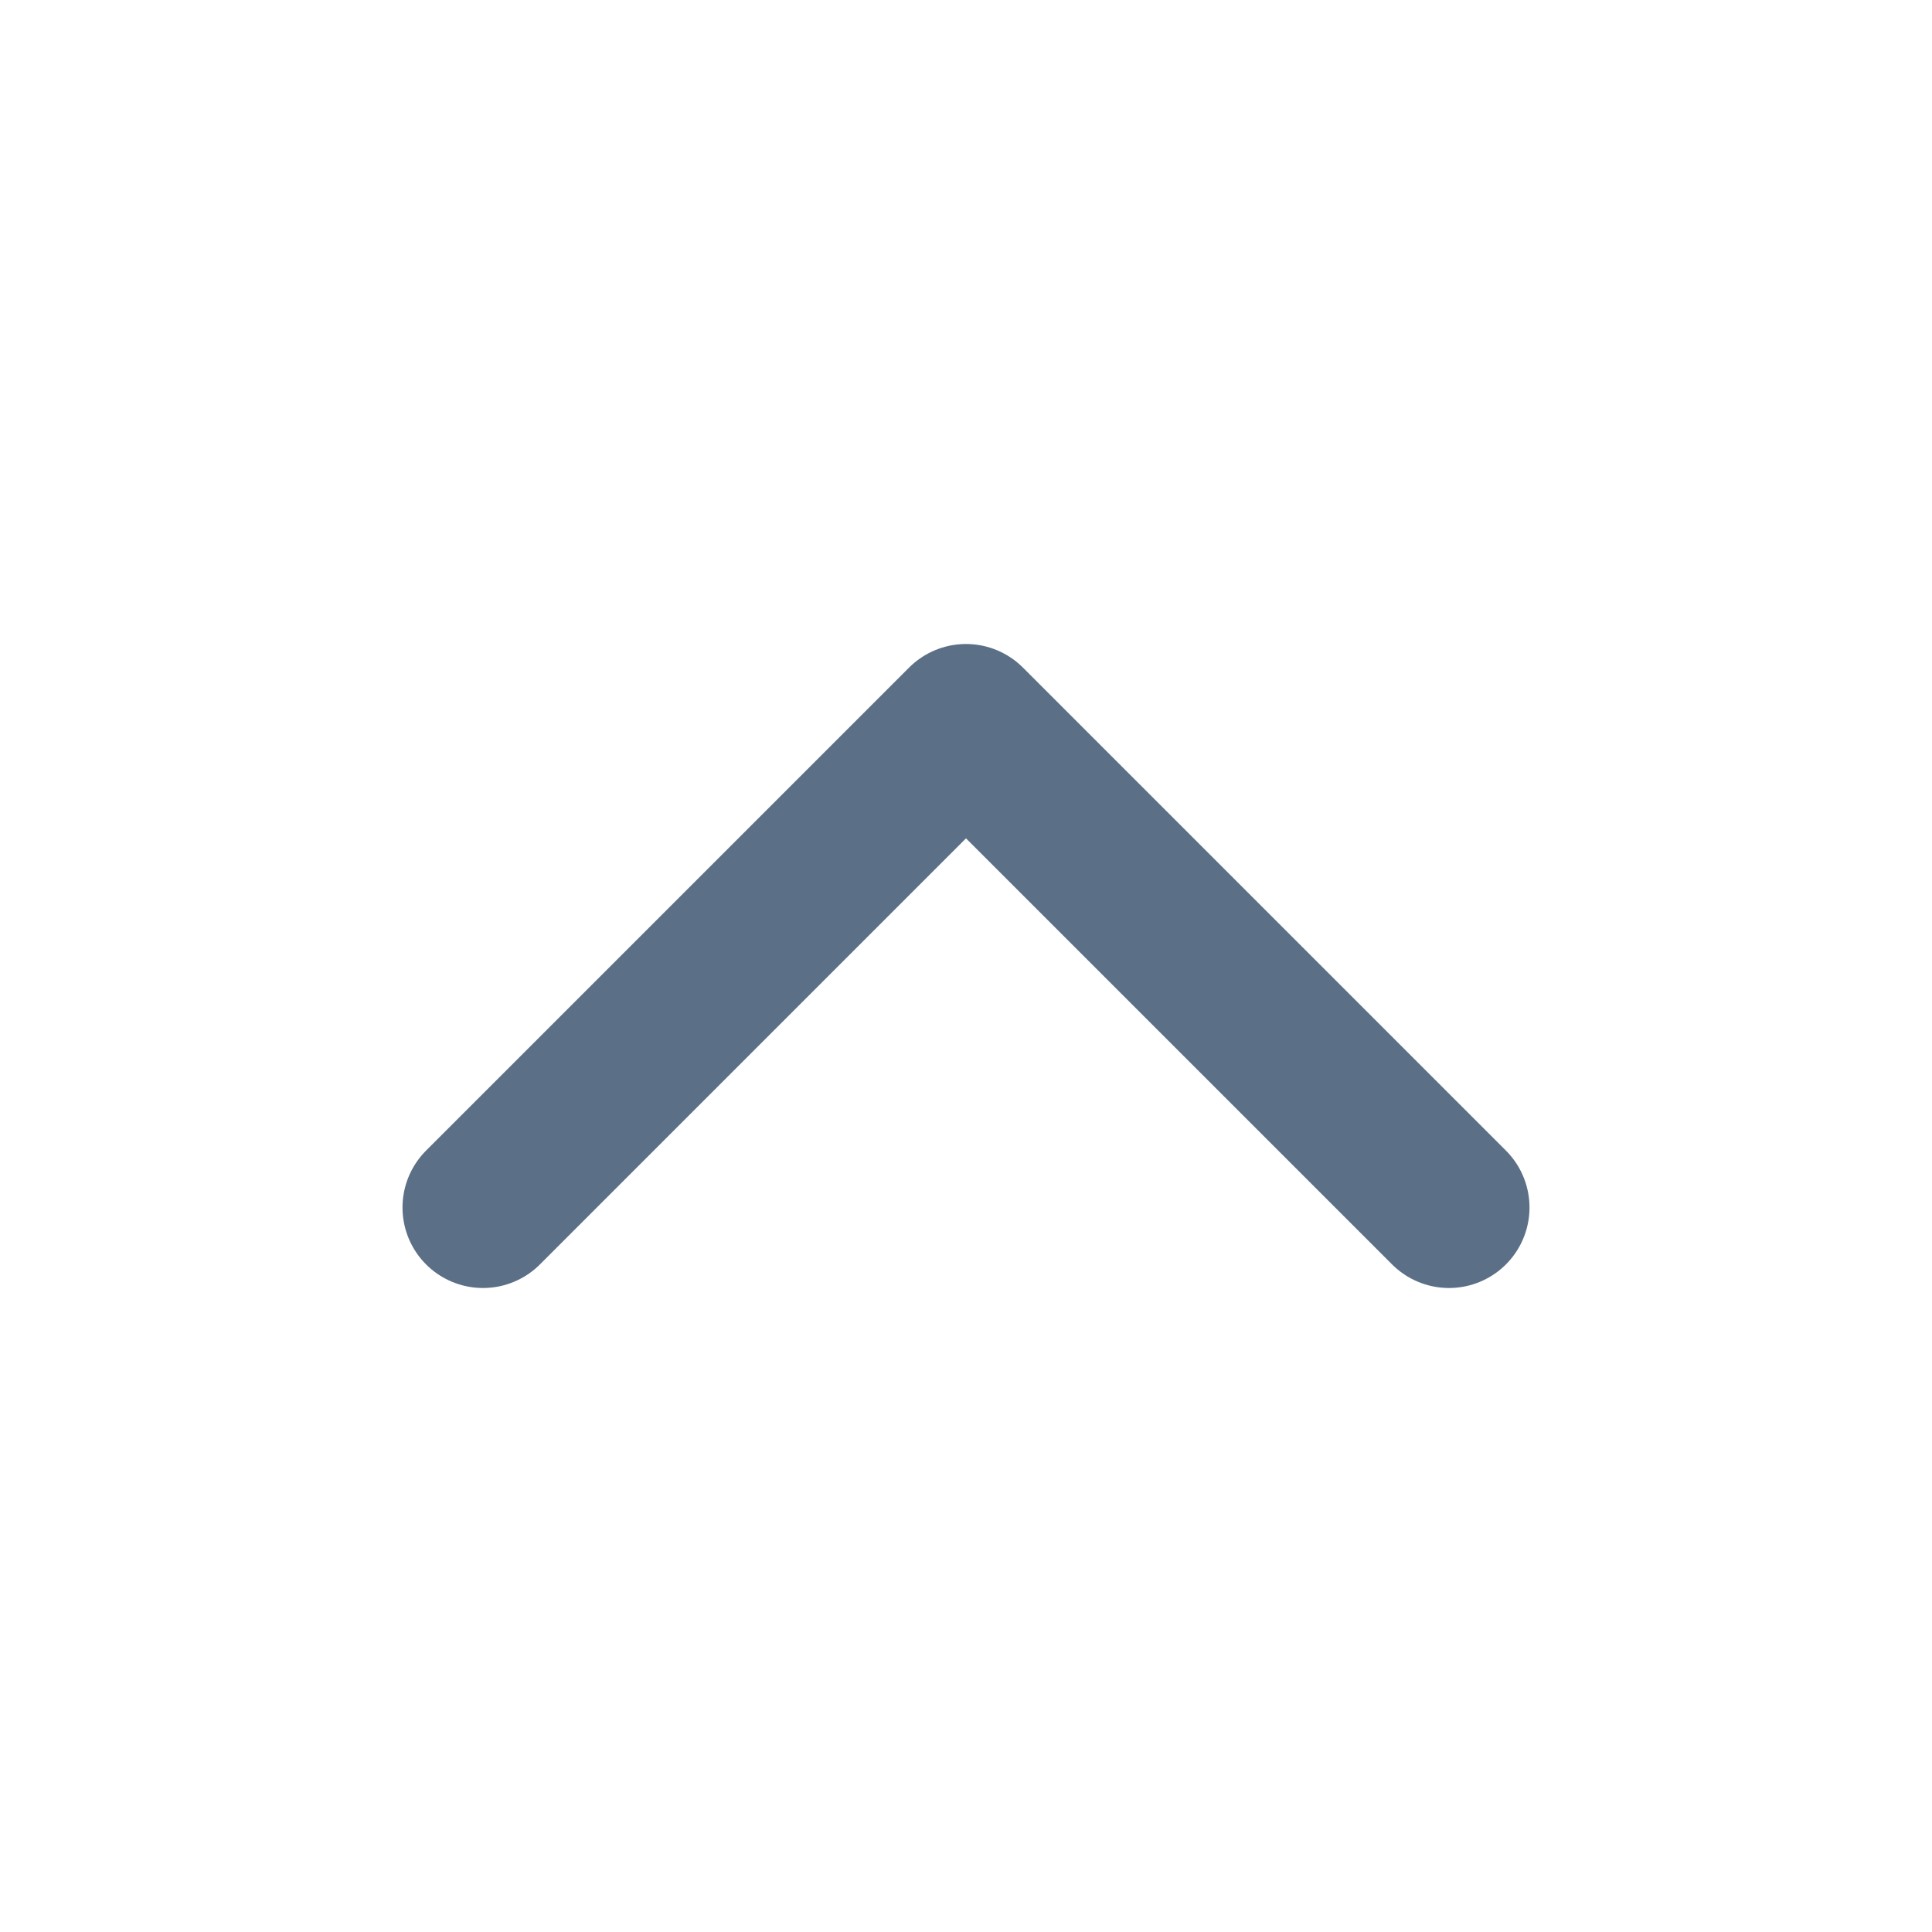
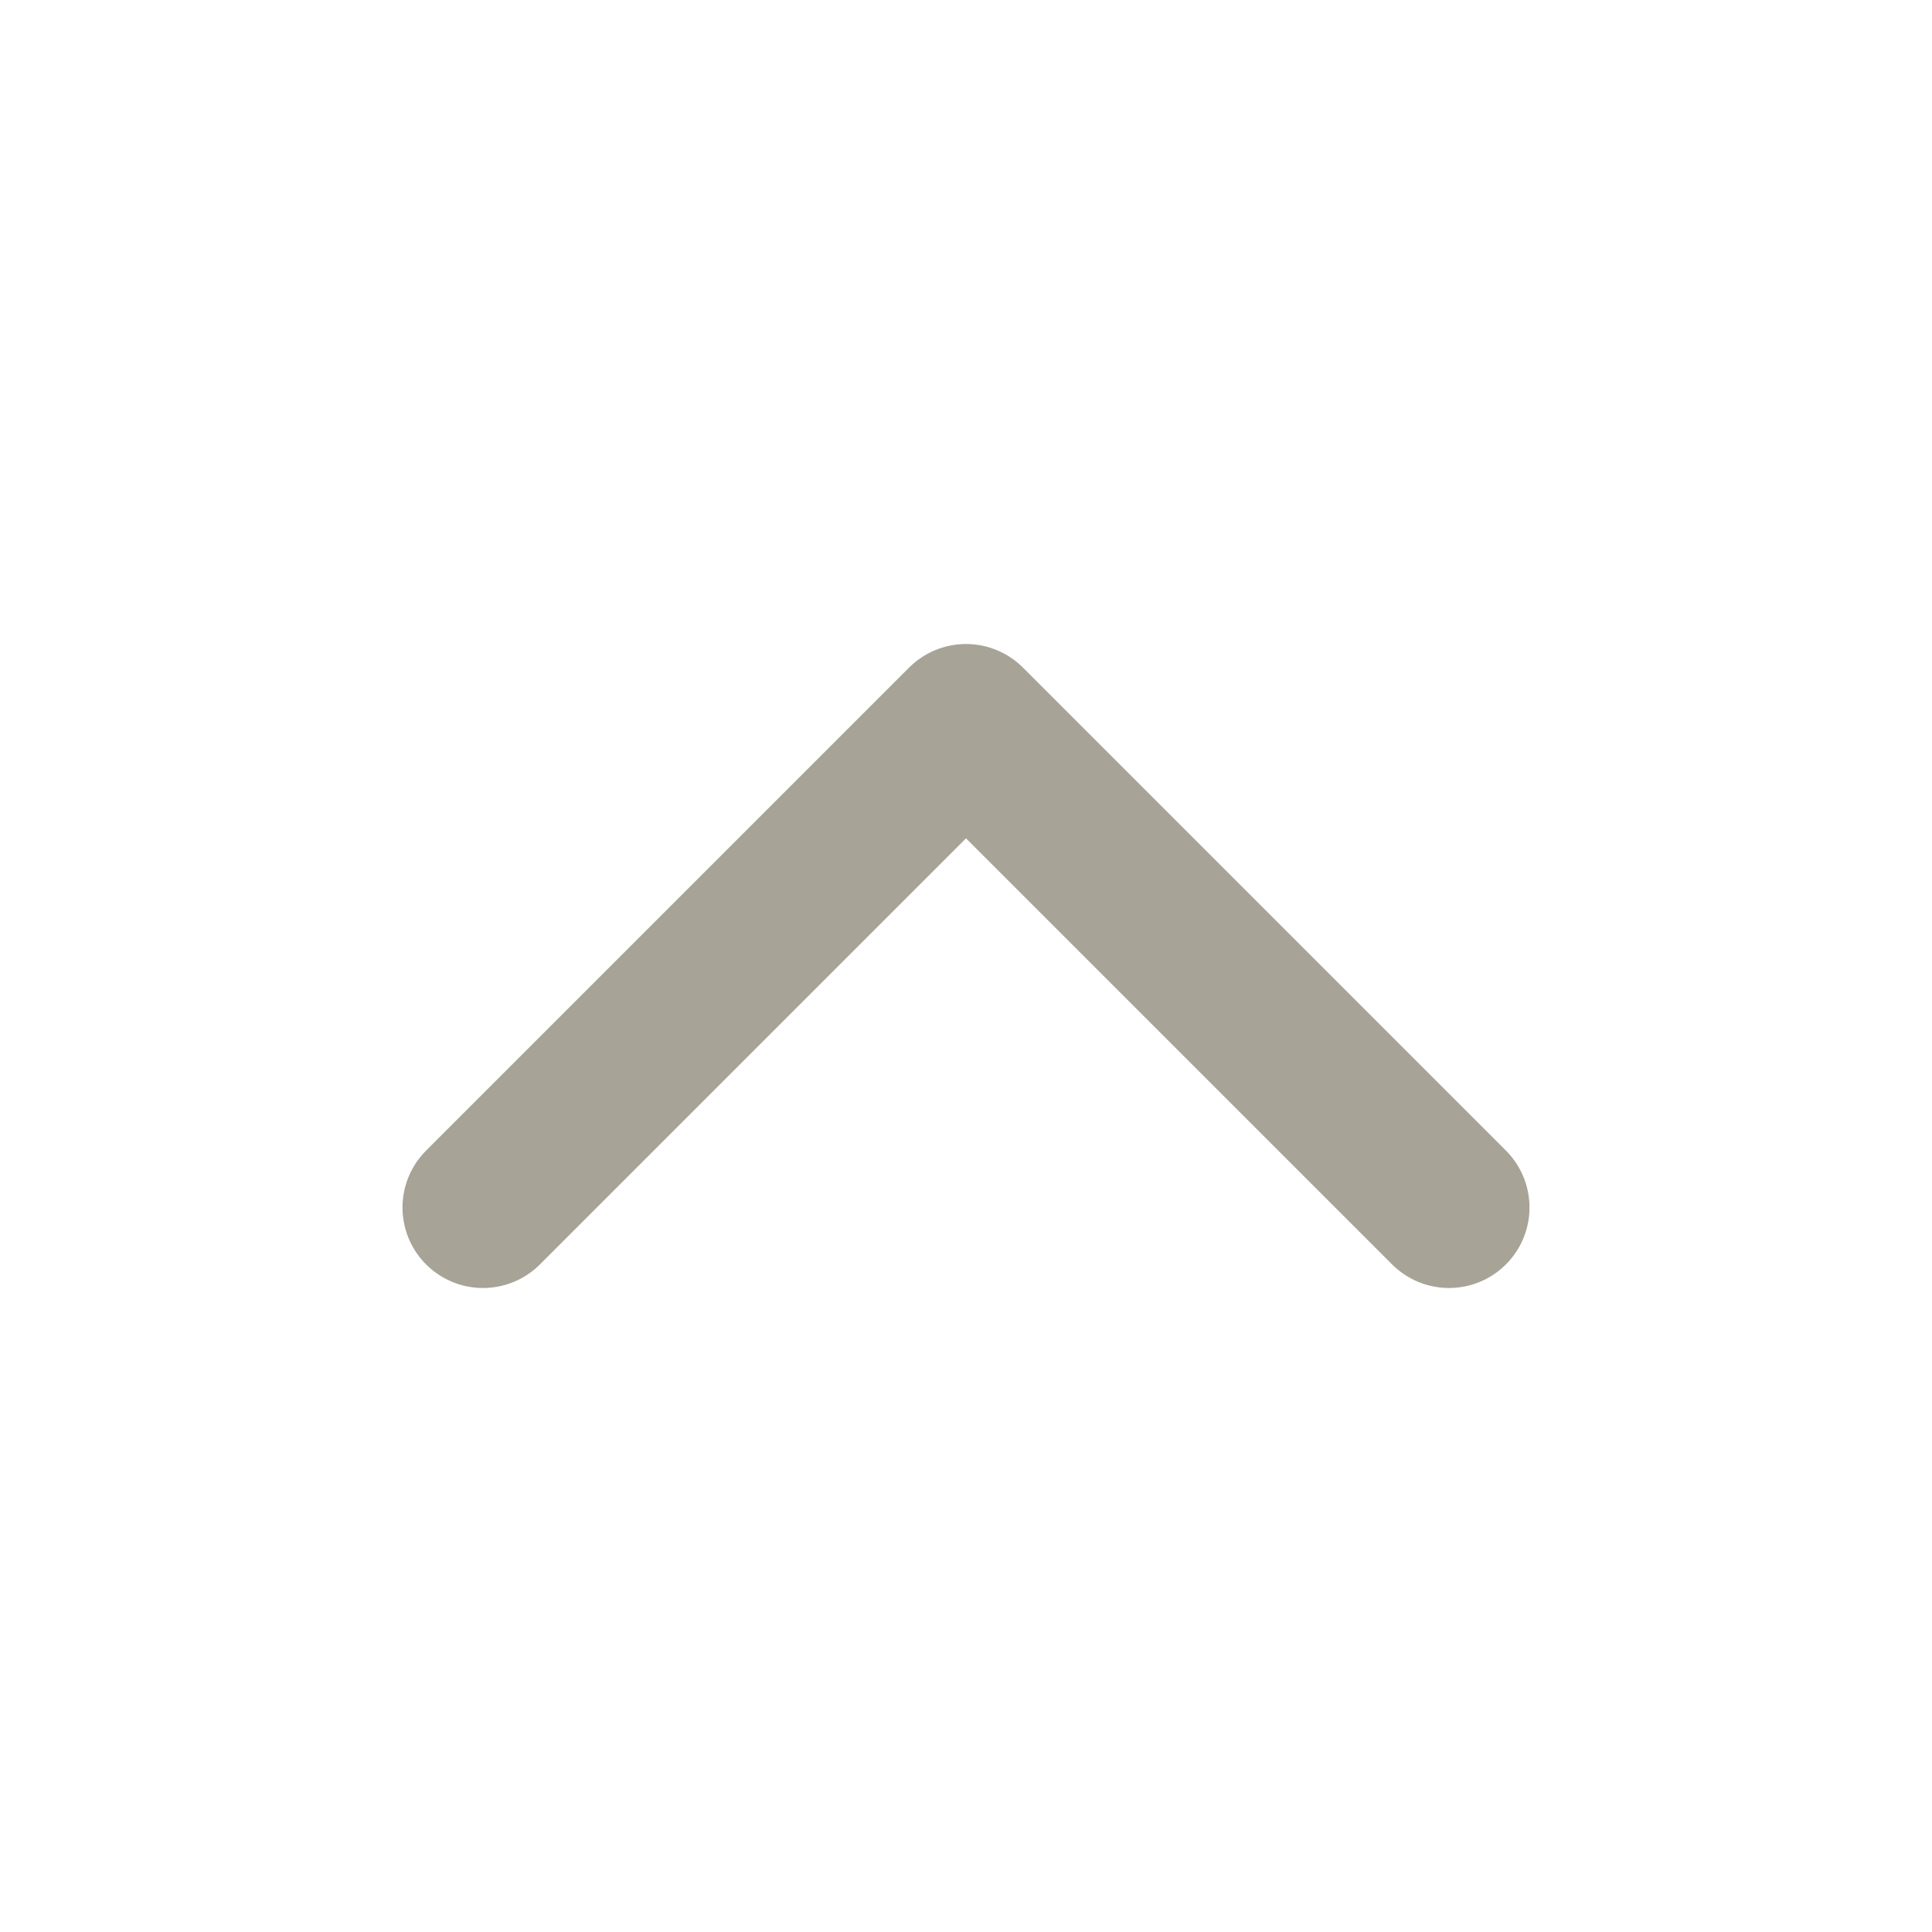
<svg xmlns="http://www.w3.org/2000/svg" viewBox="0 0 24 24">
-   <g fill="none" stroke="#5b6f86" stroke-width="2" stroke-linecap="round" stroke-linejoin="round">
+   <g fill="none" stroke="#a8a397" stroke-width="2" stroke-linecap="round" stroke-linejoin="round">
    <path d="M6 15l6-6 6 6" />
  </g>
</svg>
